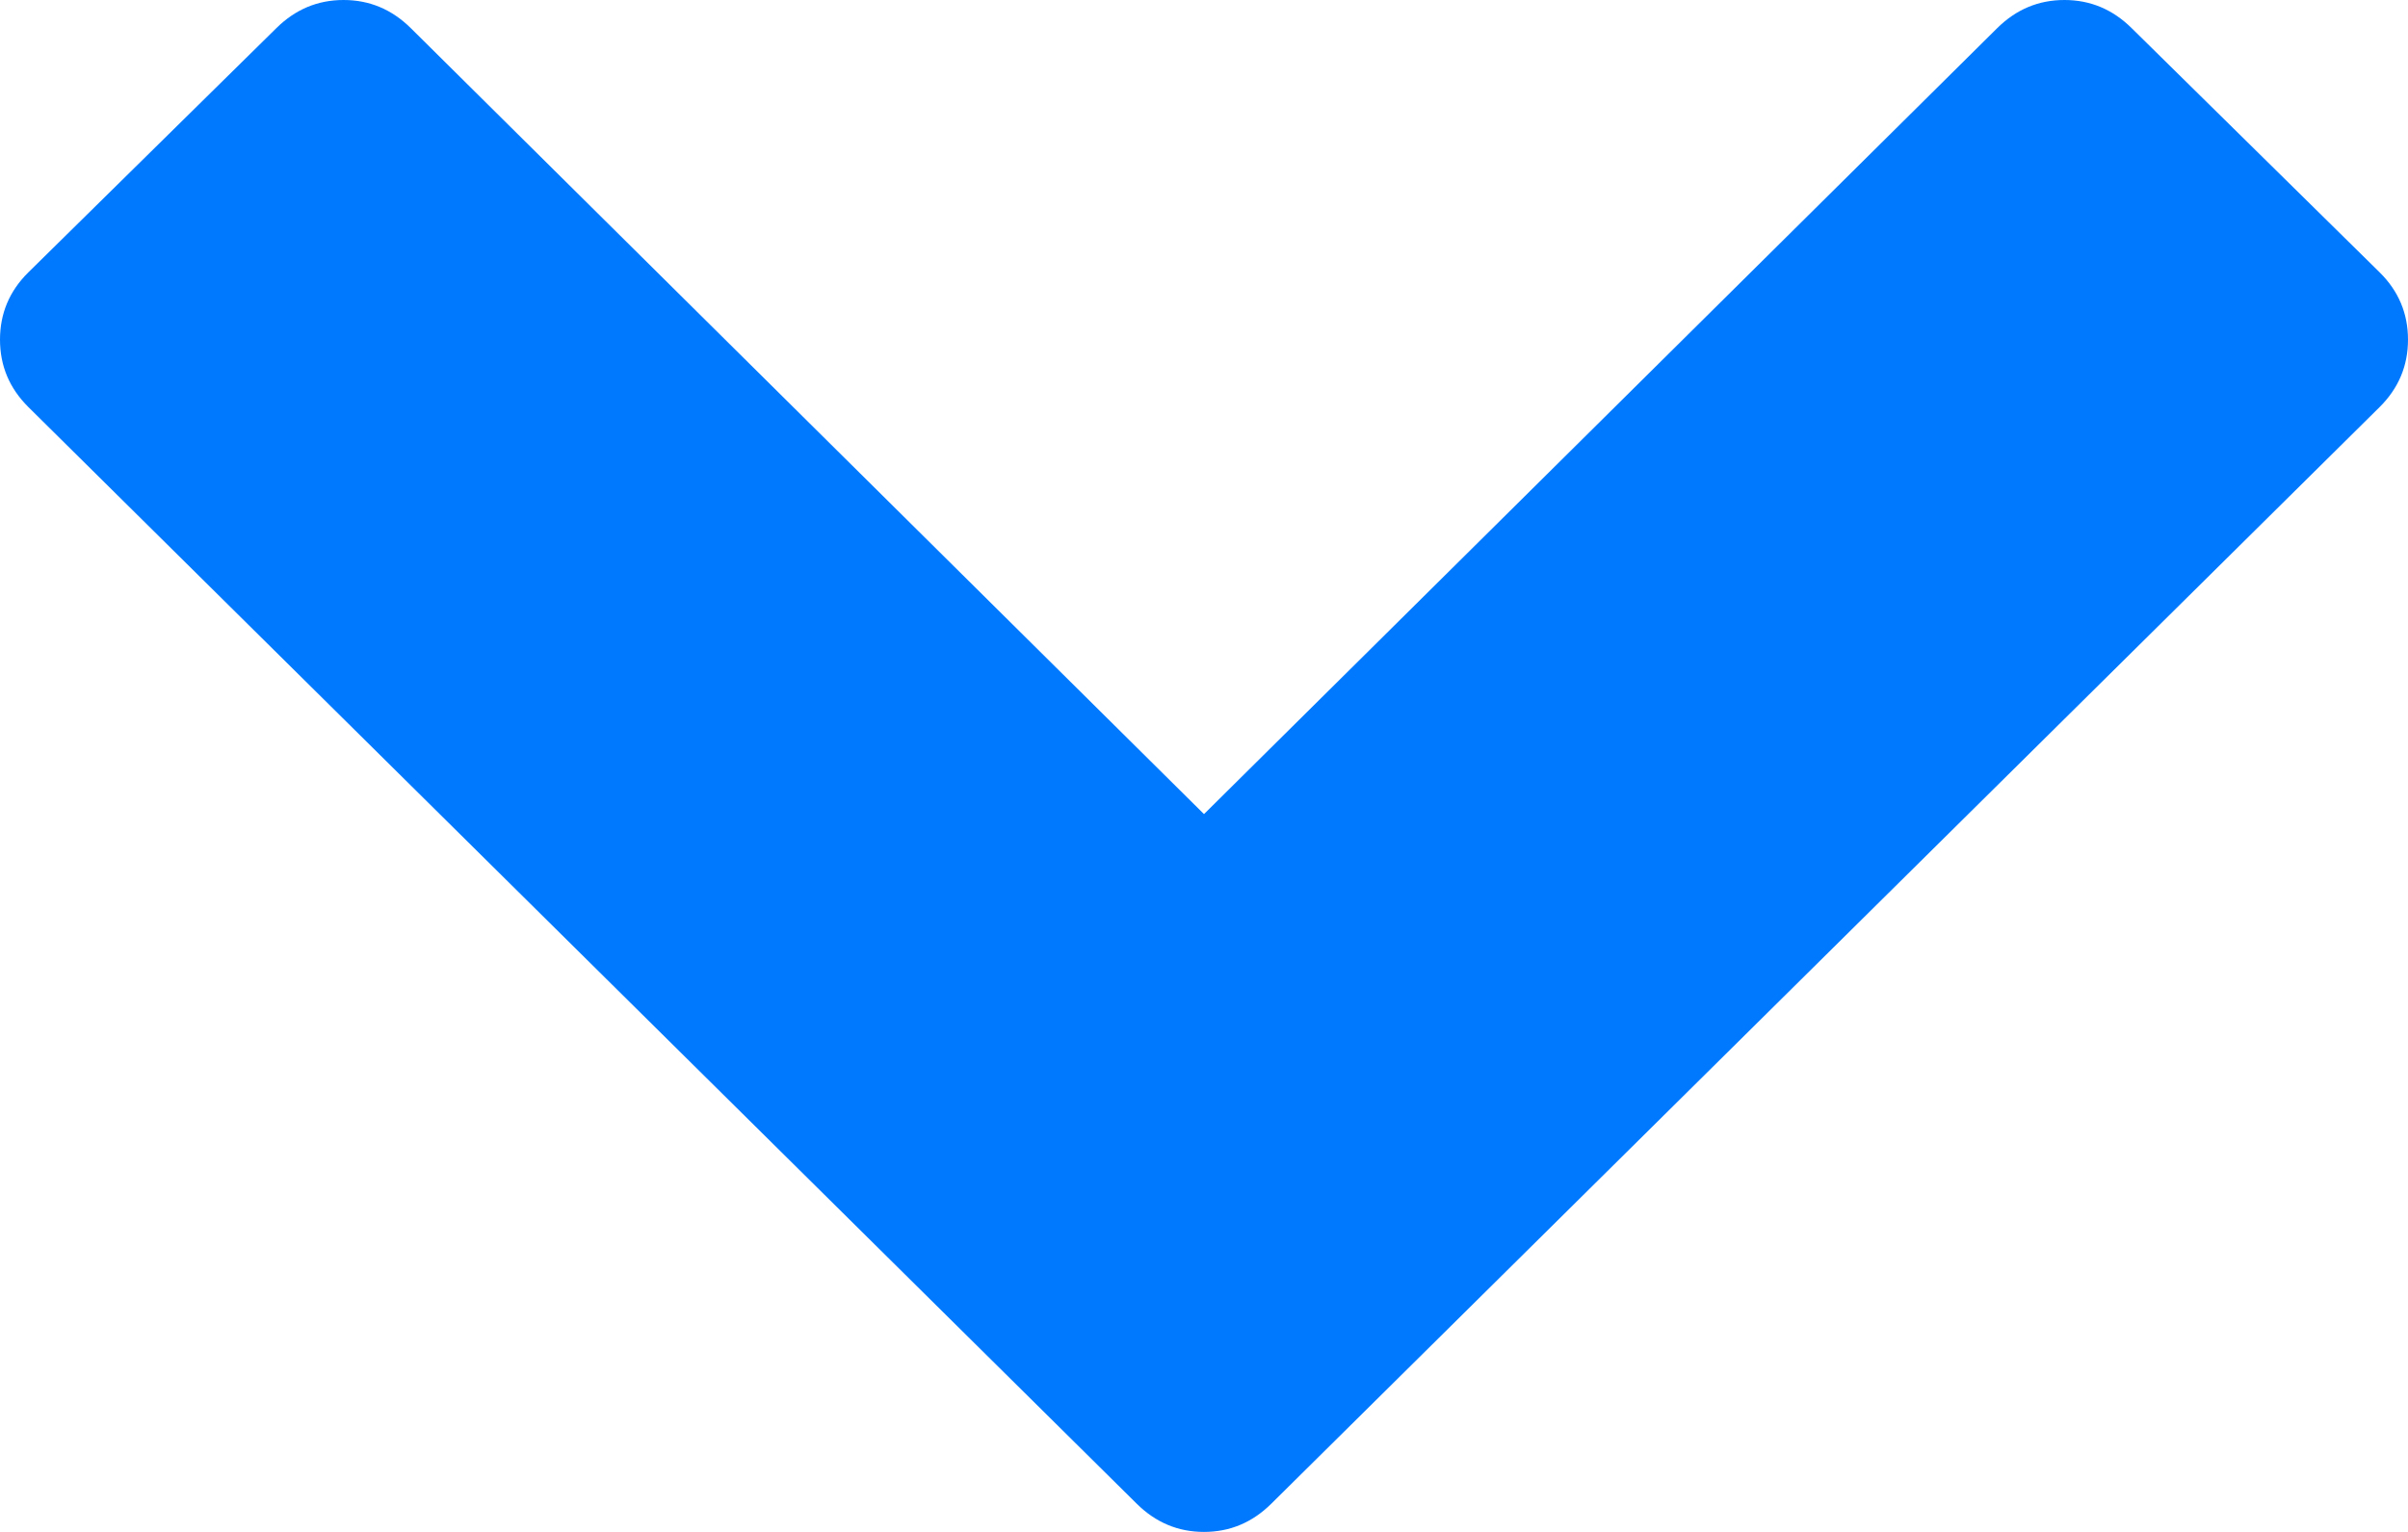
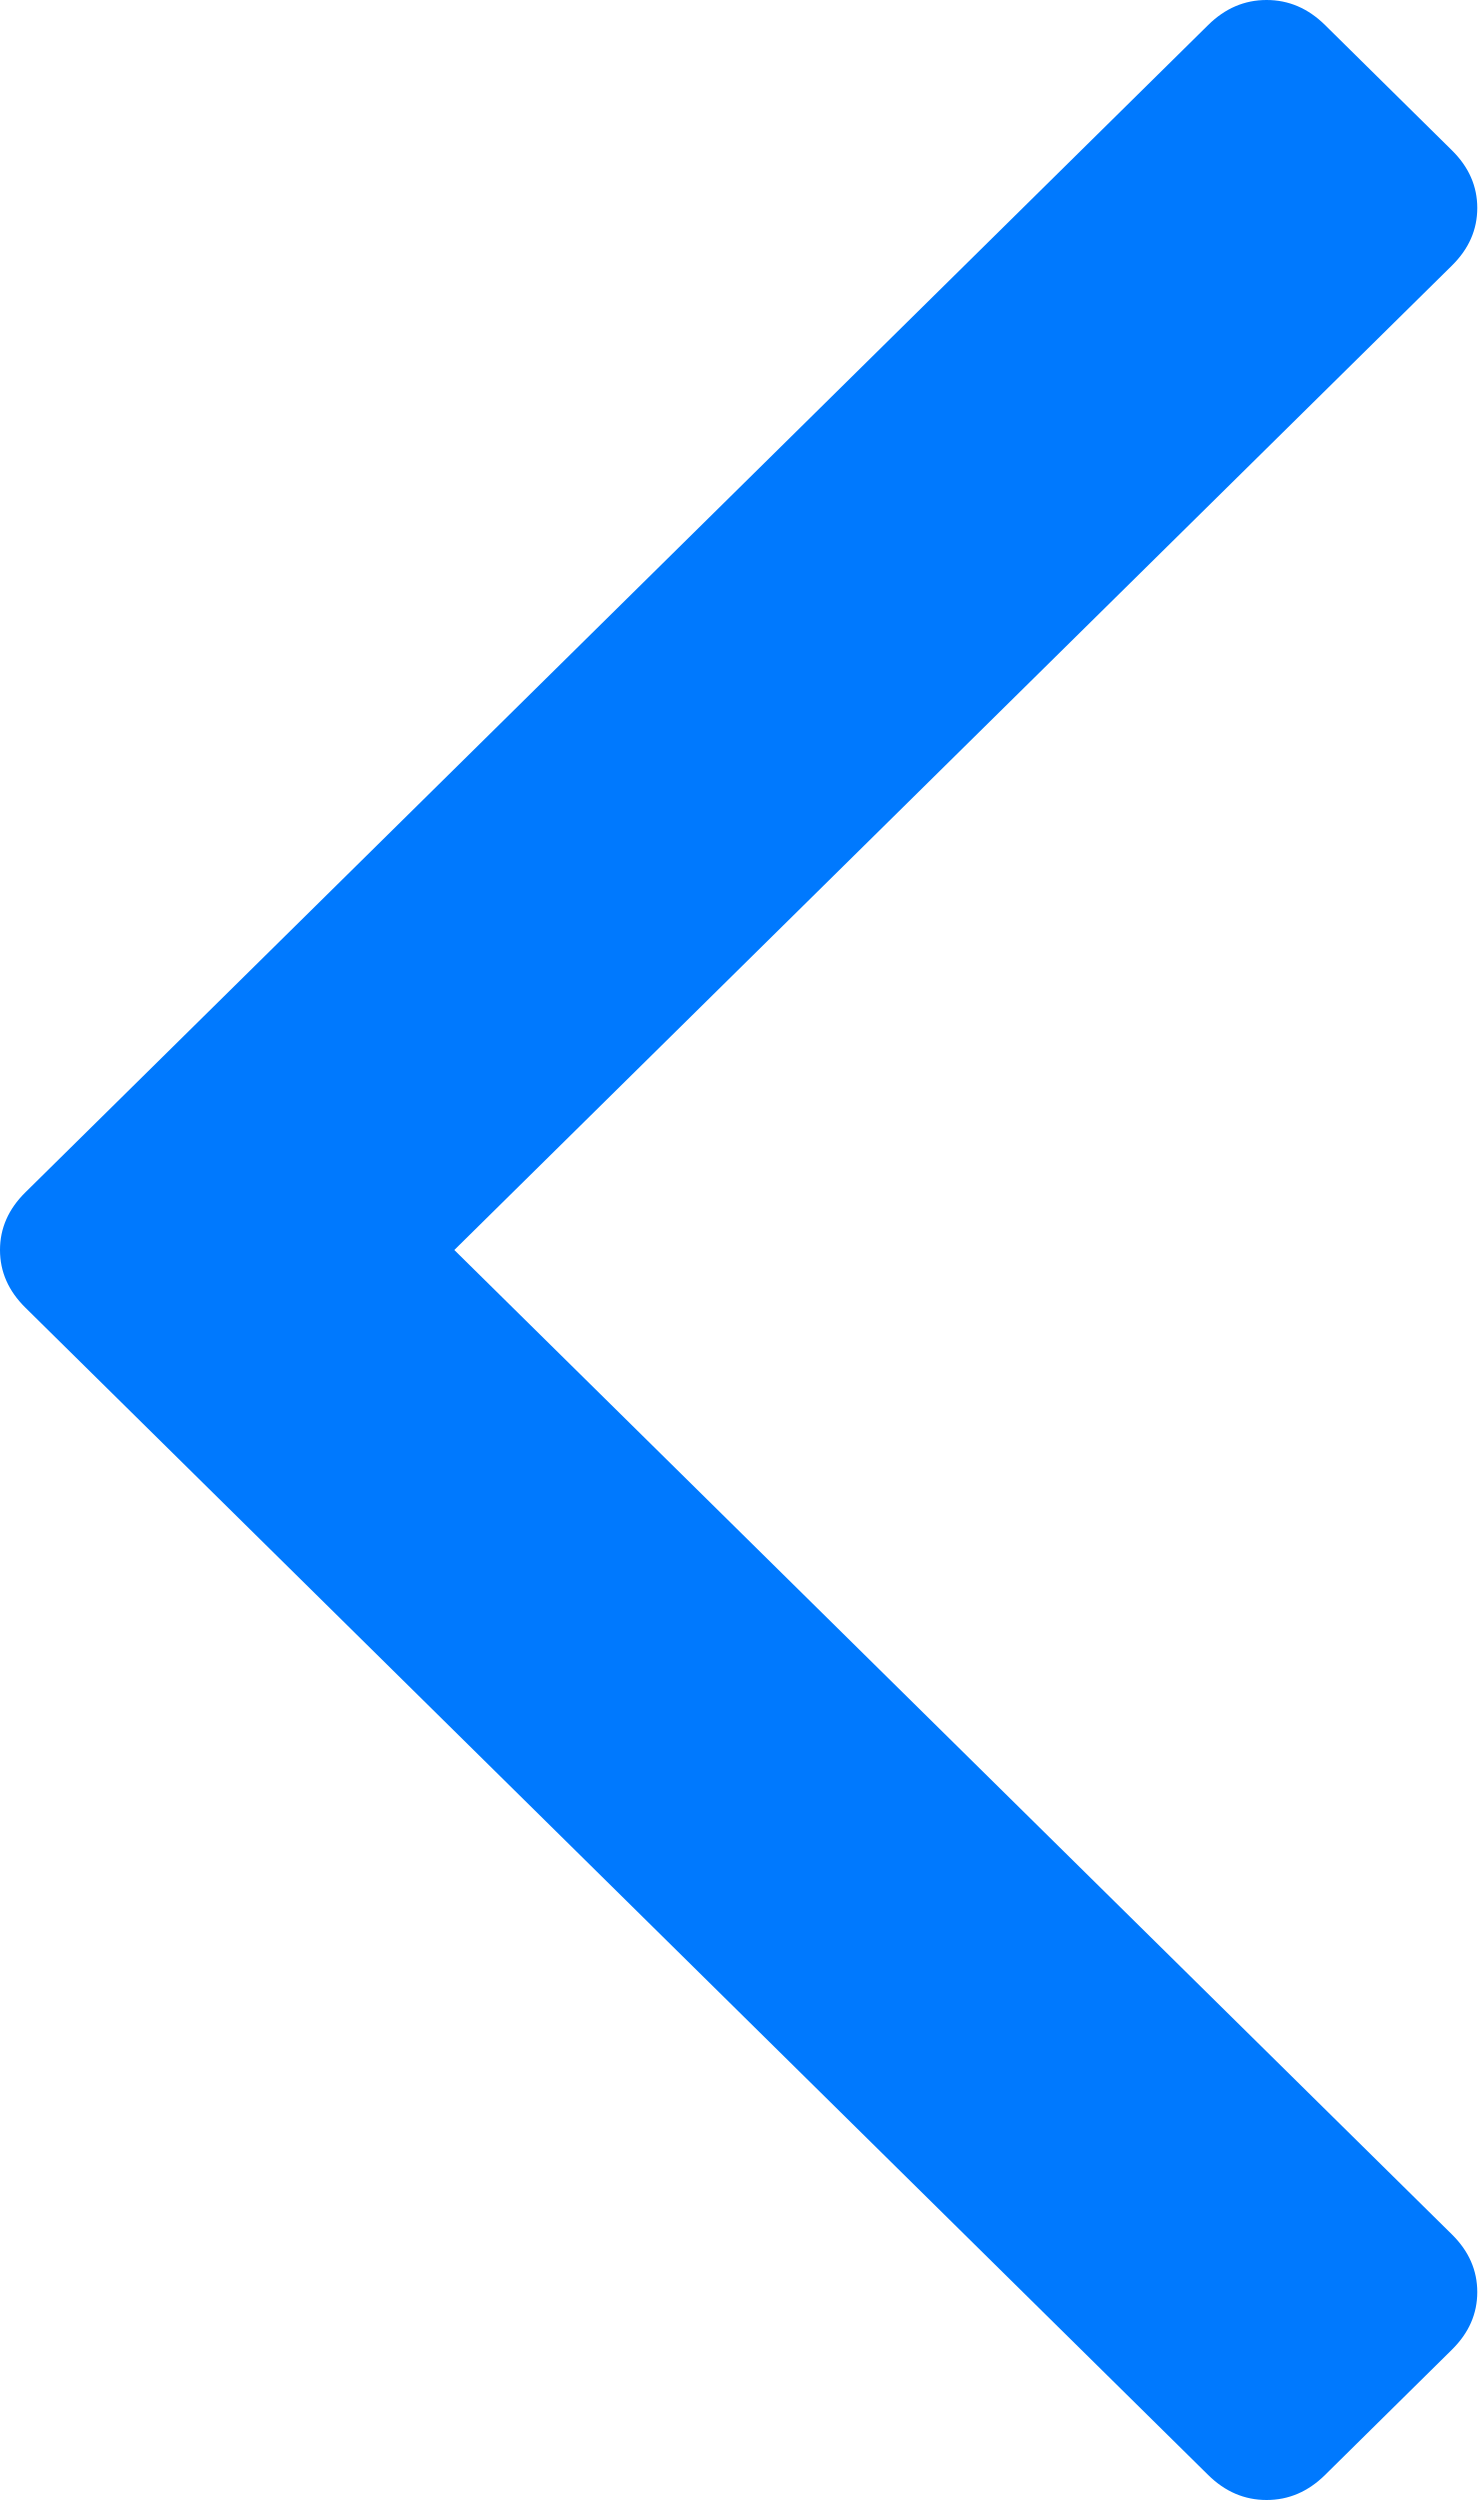
- <svg xmlns="http://www.w3.org/2000/svg" version="1.1" width="22px" height="14px">
-   <g transform="matrix(1 0 0 1 -639 -201 )">
-     <path d="M 22 3.104  C 22 3.343  21.914 3.548  21.741 3.72  L 11.614 13.743  C 11.441 13.914  11.237 14  11 14  C 10.763 14  10.559 13.914  10.386 13.743  L 0.259 3.72  C 0.086 3.548  0 3.343  0 3.104  C 0 2.865  0.086 2.66  0.259 2.489  L 2.525 0.257  C 2.698 0.086  2.902 0  3.139 0  C 3.376 0  3.58 0.086  3.753 0.257  L 11 7.44  L 18.247 0.257  C 18.42 0.086  18.624 0  18.861 0  C 19.098 0  19.302 0.086  19.475 0.257  L 21.741 2.489  C 21.914 2.66  22 2.865  22 3.104  Z " fill-rule="nonzero" fill="#0079fe" stroke="none" transform="matrix(1 0 0 1 639 201 )" />
+ <svg xmlns="http://www.w3.org/2000/svg" version="1.1" width="13px" height="22px">
+   <g transform="matrix(1 0 0 1 -509 -197 )">
+     <path d="M 12.777 1.323  C 12.926 1.47  13 1.639  13 1.83  C 13 2.021  12.926 2.19  12.777 2.337  L 3.998 11  L 12.777 19.663  C 12.926 19.81  13 19.979  13 20.17  C 13 20.361  12.926 20.53  12.777 20.677  L 11.66 21.78  C 11.511 21.927  11.34 22  11.146 22  C 10.952 22  10.781 21.927  10.632 21.78  L 0.223 11.507  C 0.074 11.36  0 11.191  0 11  C 0 10.809  0.074 10.64  0.223 10.493  L 10.632 0.22  C 10.781 0.073  10.952 0  11.146 0  C 11.34 0  11.511 0.073  11.66 0.22  L 12.777 1.323  Z " fill-rule="nonzero" fill="#0079fe" stroke="none" transform="matrix(1 0 0 1 509 197 )" />
  </g>
</svg>
